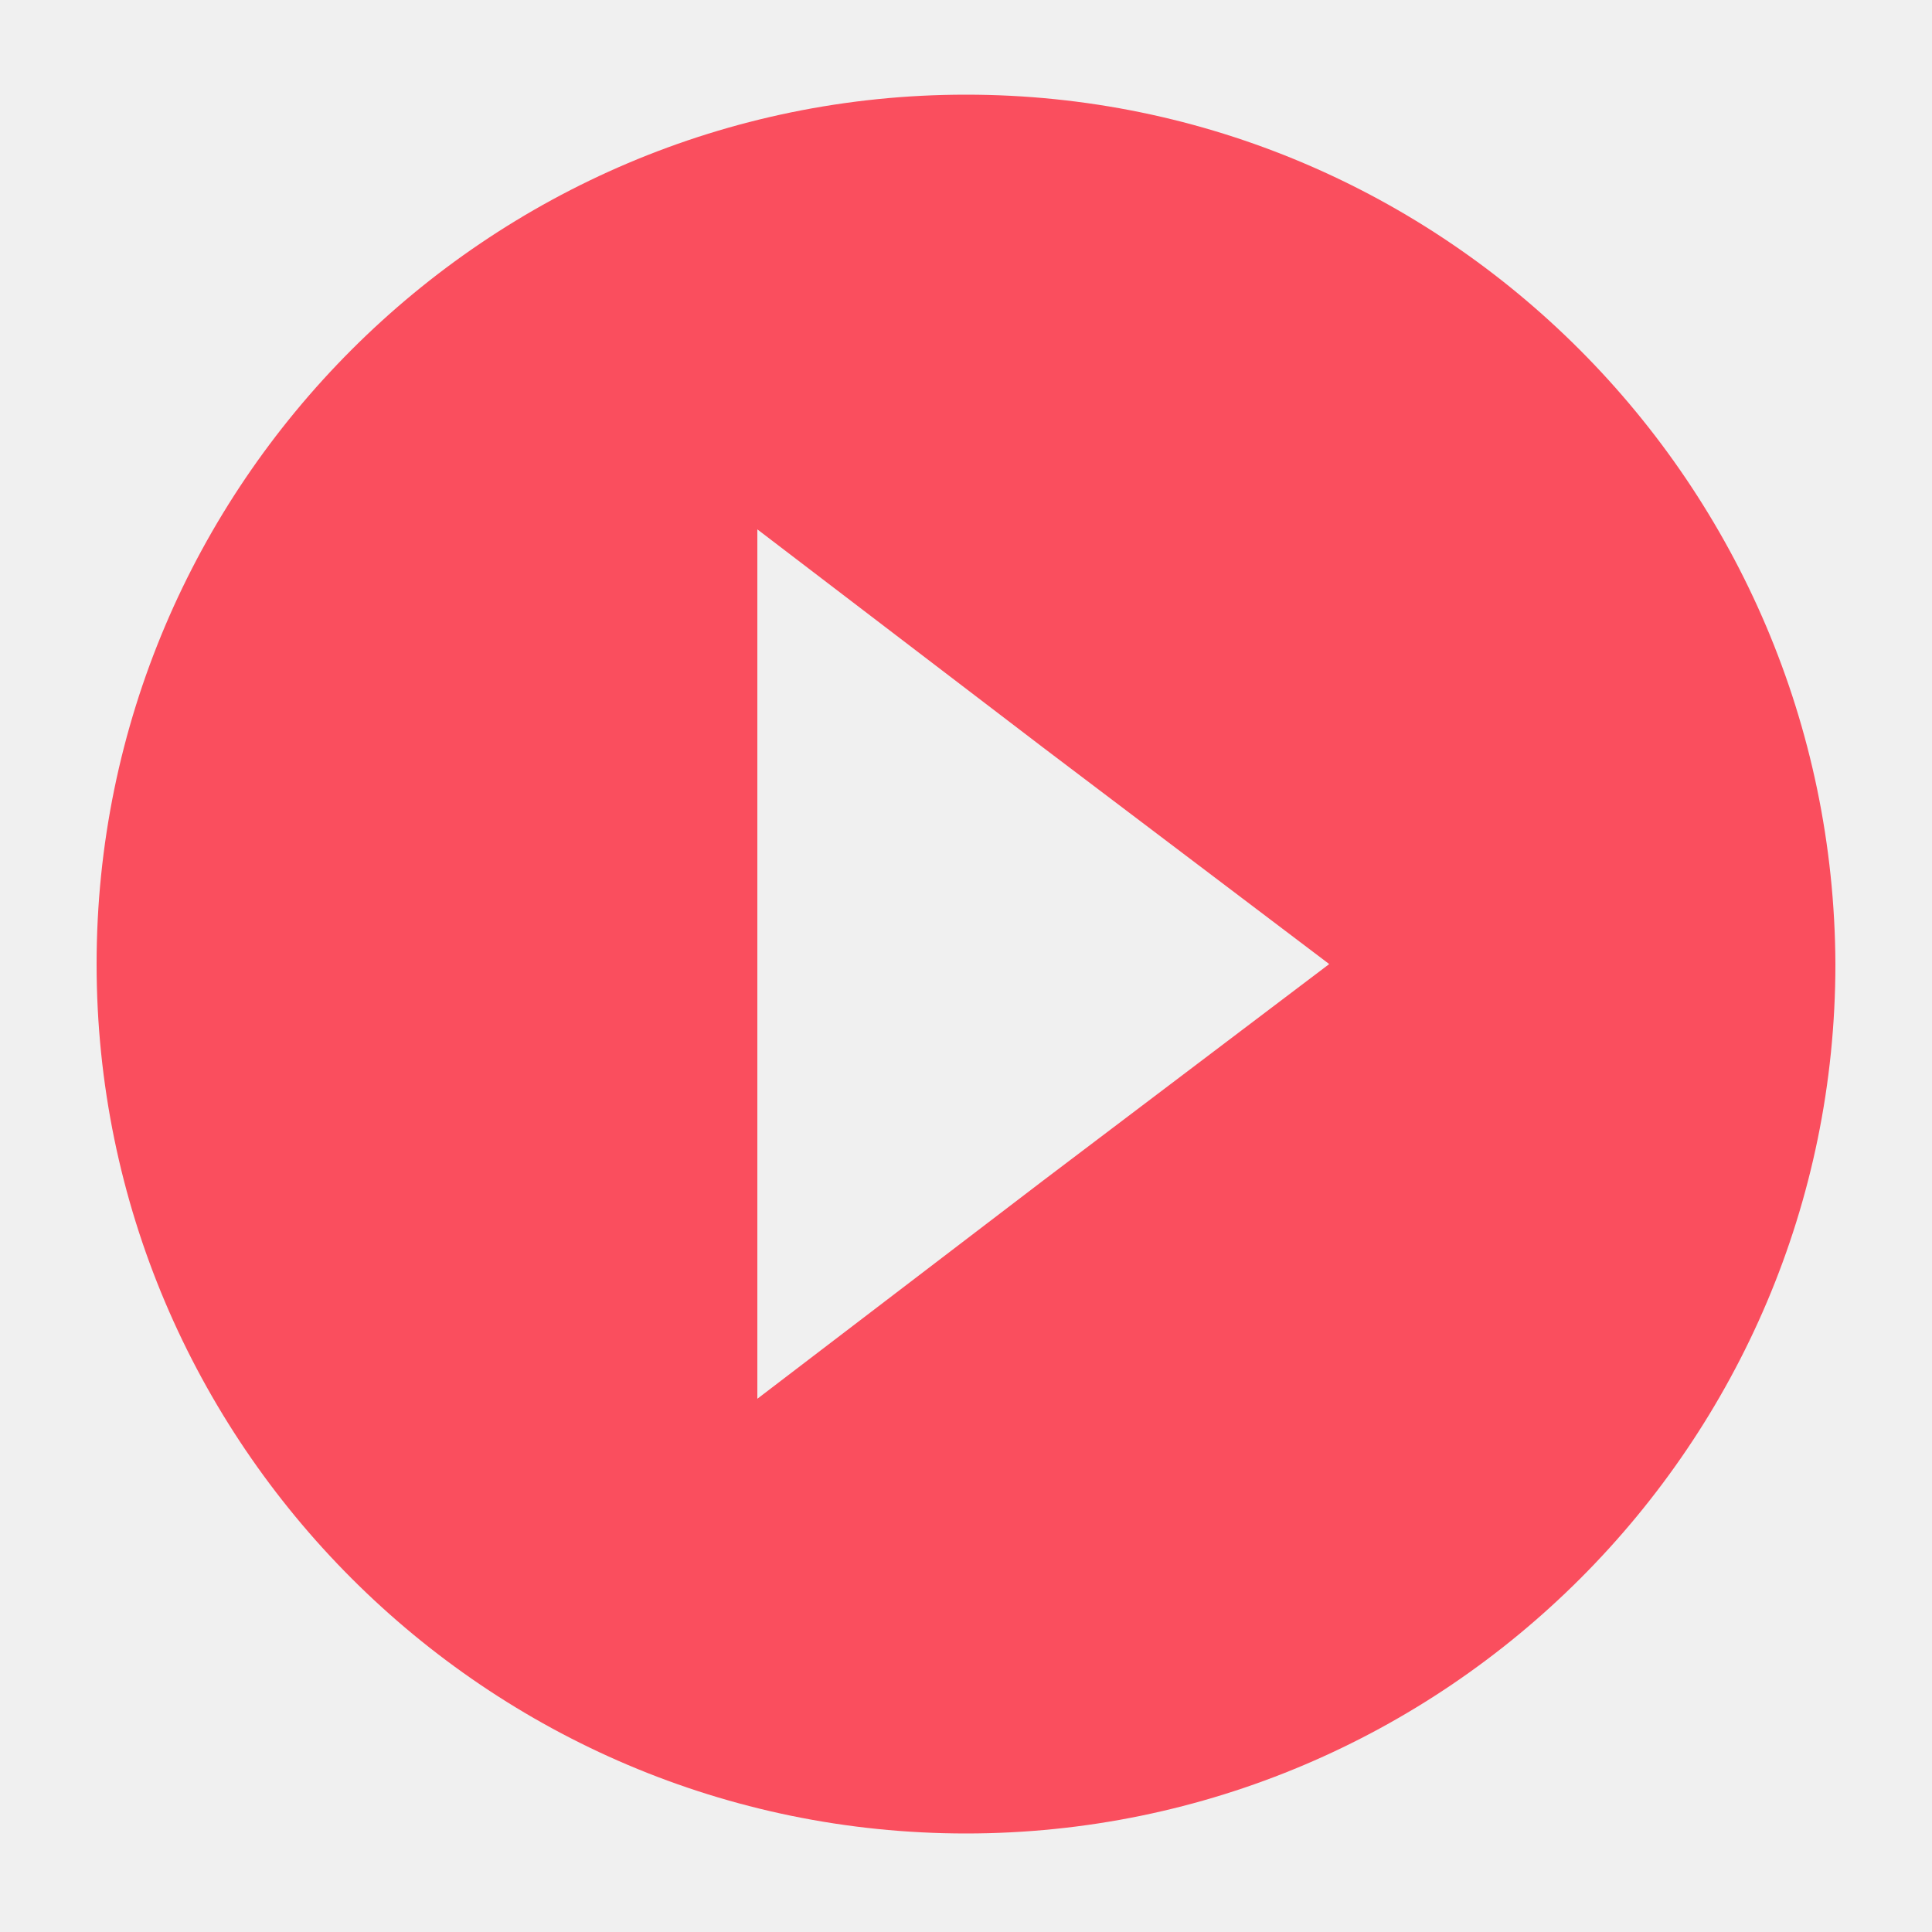
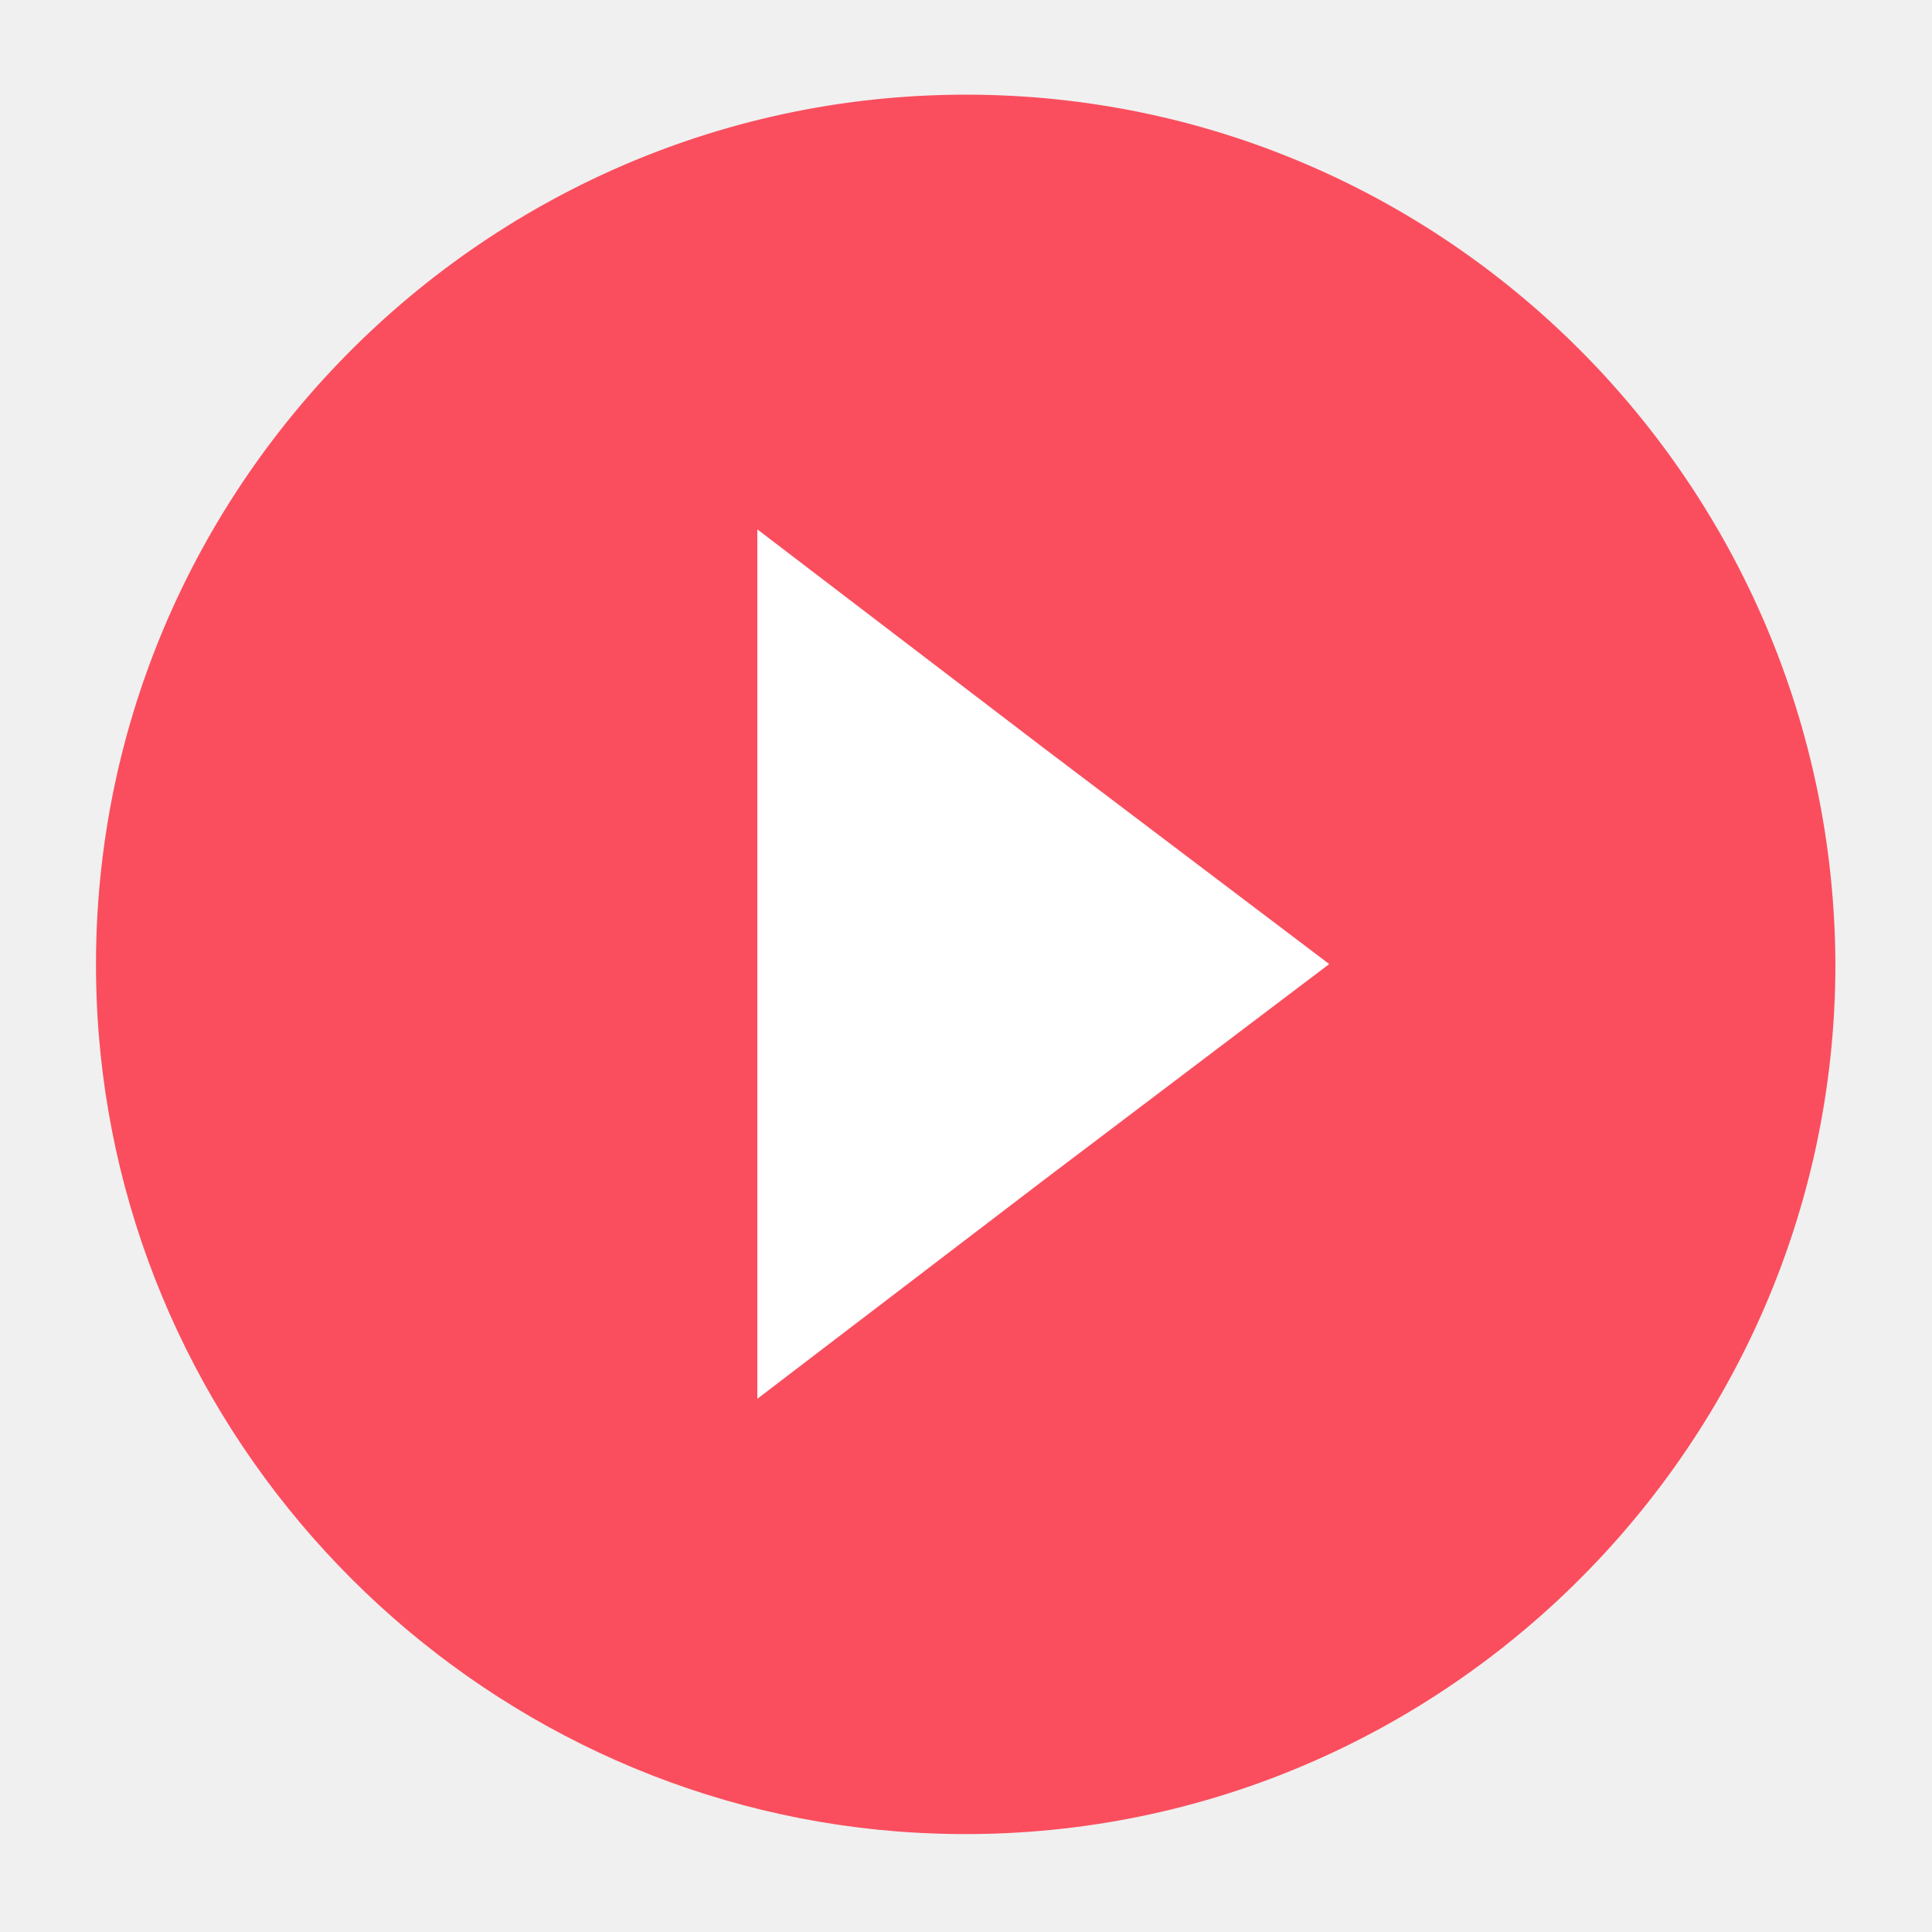
<svg xmlns="http://www.w3.org/2000/svg" version="1.1" id="Layer_1" x="0px" y="0px" viewBox="0 0 100 100" style="enable-background:new 0 0 100 100;" xml:space="preserve">
  <style type="text/css">
- 	.st0{display:none;}
- 	.st1{display:inline;}
- 	.st2{fill:#FA4E5E;}
+ 	.st0{fill:#FFFFFF;}
+ 	.st1{display:none;}
+ 	.st2{display:inline;}
+ 	.st3{fill:#FA4E5E;}
</style>
-   <g class="st0">
-     <rect x="55" y="35" class="st1" width="10" height="10" />
-     <rect x="45" y="45" class="st1" width="10" height="10" />
-     <rect x="35" y="55" class="st1" width="10" height="10" />
-     <rect x="25" y="65" class="st1" width="10" height="10" />
-     <rect x="25" y="75" class="st1" width="10" height="10" />
-     <rect x="5" y="85" class="st1" width="10" height="10" />
-     <rect x="25" y="85" class="st1" width="10" height="10" />
-     <rect x="35" y="85" class="st1" width="10" height="10" />
-     <rect x="5" y="65" class="st1" width="10" height="10" />
-     <rect x="5" y="55" class="st1" width="10" height="10" />
-     <rect x="5" y="45" class="st1" width="10" height="10" />
-     <rect x="45" y="85" class="st1" width="10" height="10" />
-     <rect x="65" y="25" class="st1" width="10" height="10" />
-     <rect x="75" y="15" class="st1" width="10" height="10" />
-     <rect x="85" y="5" class="st1" width="10" height="10" />
-     <rect x="85" y="15" class="st1" width="10" height="10" />
-     <rect x="75" y="25" class="st1" width="10" height="10" />
-     <rect x="65" y="35" class="st1" width="10" height="10" />
-     <rect x="55" y="45" class="st1" width="10" height="10" />
-     <rect x="45" y="55" class="st1" width="10" height="10" />
-     <rect x="35" y="65" class="st1" width="10" height="10" />
-     <rect x="15" y="85" class="st1" width="10" height="10" />
-     <rect x="5" y="75" class="st1" width="10" height="10" />
-     <rect x="15" y="75" class="st1" width="10" height="10" />
-     <rect x="55" y="85" class="st1" width="10" height="10" />
-     <rect x="5" y="35" class="st1" width="10" height="10" />
+   <polygon class="st0" points="34.7,20.5 34.7,49.9 34.7,79.3 54,64.5 73.3,49.9 54,35.3 " />
+   <g class="st1">
+     <rect x="55" y="35" class="st2" width="10" height="10" />
+     <rect x="45" y="45" class="st2" width="10" height="10" />
+     <rect x="35" y="55" class="st2" width="10" height="10" />
+     <rect x="25" y="65" class="st2" width="10" height="10" />
+     <rect x="25" y="75" class="st2" width="10" height="10" />
+     <rect x="5" y="85" class="st2" width="10" height="10" />
+     <rect x="25" y="85" class="st2" width="10" height="10" />
+     <rect x="35" y="85" class="st2" width="10" height="10" />
+     <rect x="5" y="65" class="st2" width="10" height="10" />
+     <rect x="5" y="55" class="st2" width="10" height="10" />
+     <rect x="5" y="45" class="st2" width="10" height="10" />
+     <rect x="45" y="85" class="st2" width="10" height="10" />
+     <rect x="65" y="25" class="st2" width="10" height="10" />
+     <rect x="75" y="15" class="st2" width="10" height="10" />
+     <rect x="85" y="5" class="st2" width="10" height="10" />
+     <rect x="85" y="15" class="st2" width="10" height="10" />
+     <rect x="75" y="25" class="st2" width="10" height="10" />
+     <rect x="65" y="35" class="st2" width="10" height="10" />
+     <rect x="55" y="45" class="st2" width="10" height="10" />
+     <rect x="45" y="55" class="st2" width="10" height="10" />
+     <rect x="35" y="65" class="st2" width="10" height="10" />
+     <rect x="15" y="85" class="st2" width="10" height="10" />
+     <rect x="5" y="75" class="st2" width="10" height="10" />
+     <rect x="15" y="75" class="st2" width="10" height="10" />
+     <rect x="55" y="85" class="st2" width="10" height="10" />
+     <rect x="5" y="35" class="st2" width="10" height="10" />
  </g>
-   <g>
-     <path class="st2" d="M50,4.9c-24.8,0-45,20.2-45,45c0,24.8,20.2,45,45,45s45-20.2,45-45C94.9,25.1,74.8,4.9,50,4.9z M54,61.1   L39.2,72.4V49.9V27.4L54,38.7l14.8,11.2L54,61.1z" />
-   </g>
+   <path class="st3" d="M50,4.9C24.1,4.9,3.1,27,5.1,53.4c1.7,22,19.4,39.7,41.4,41.4C72.9,96.8,95,75.8,95,49.9  C94.9,25.1,74.8,4.9,50,4.9z M54,61.1L39.2,72.4V49.9V27.4L54,38.7l14.8,11.2L54,61.1z" />
</svg>
